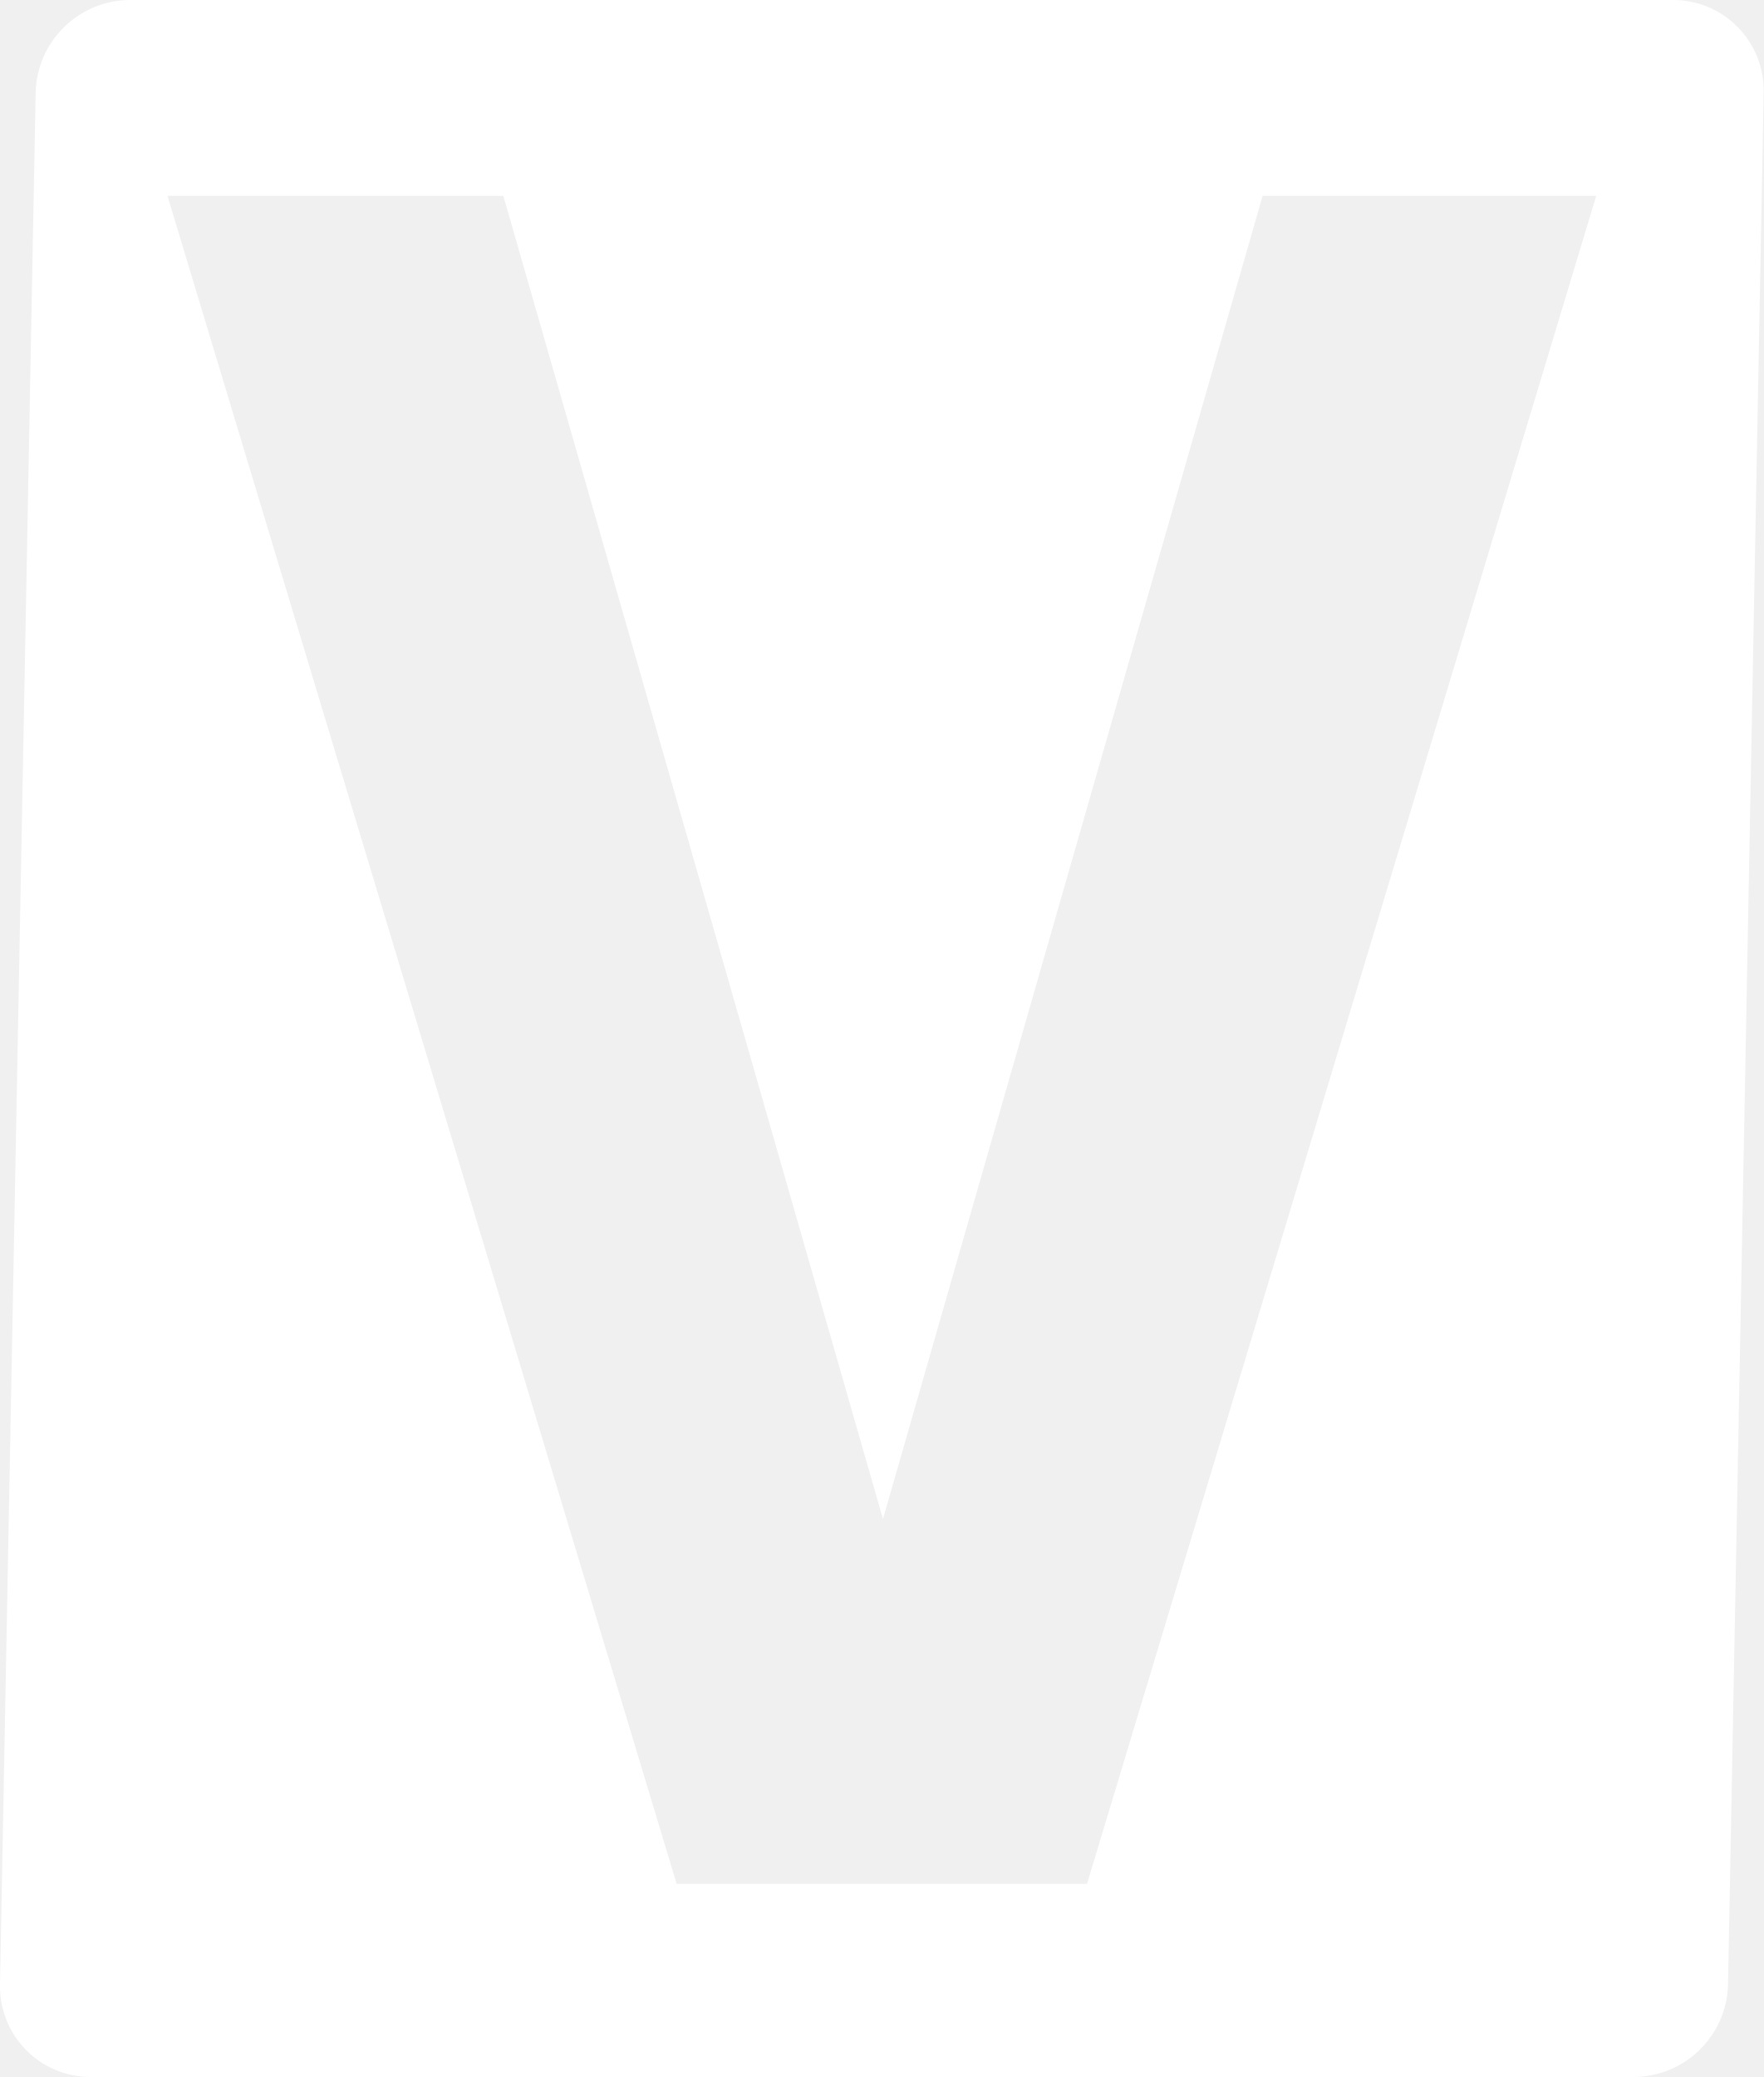
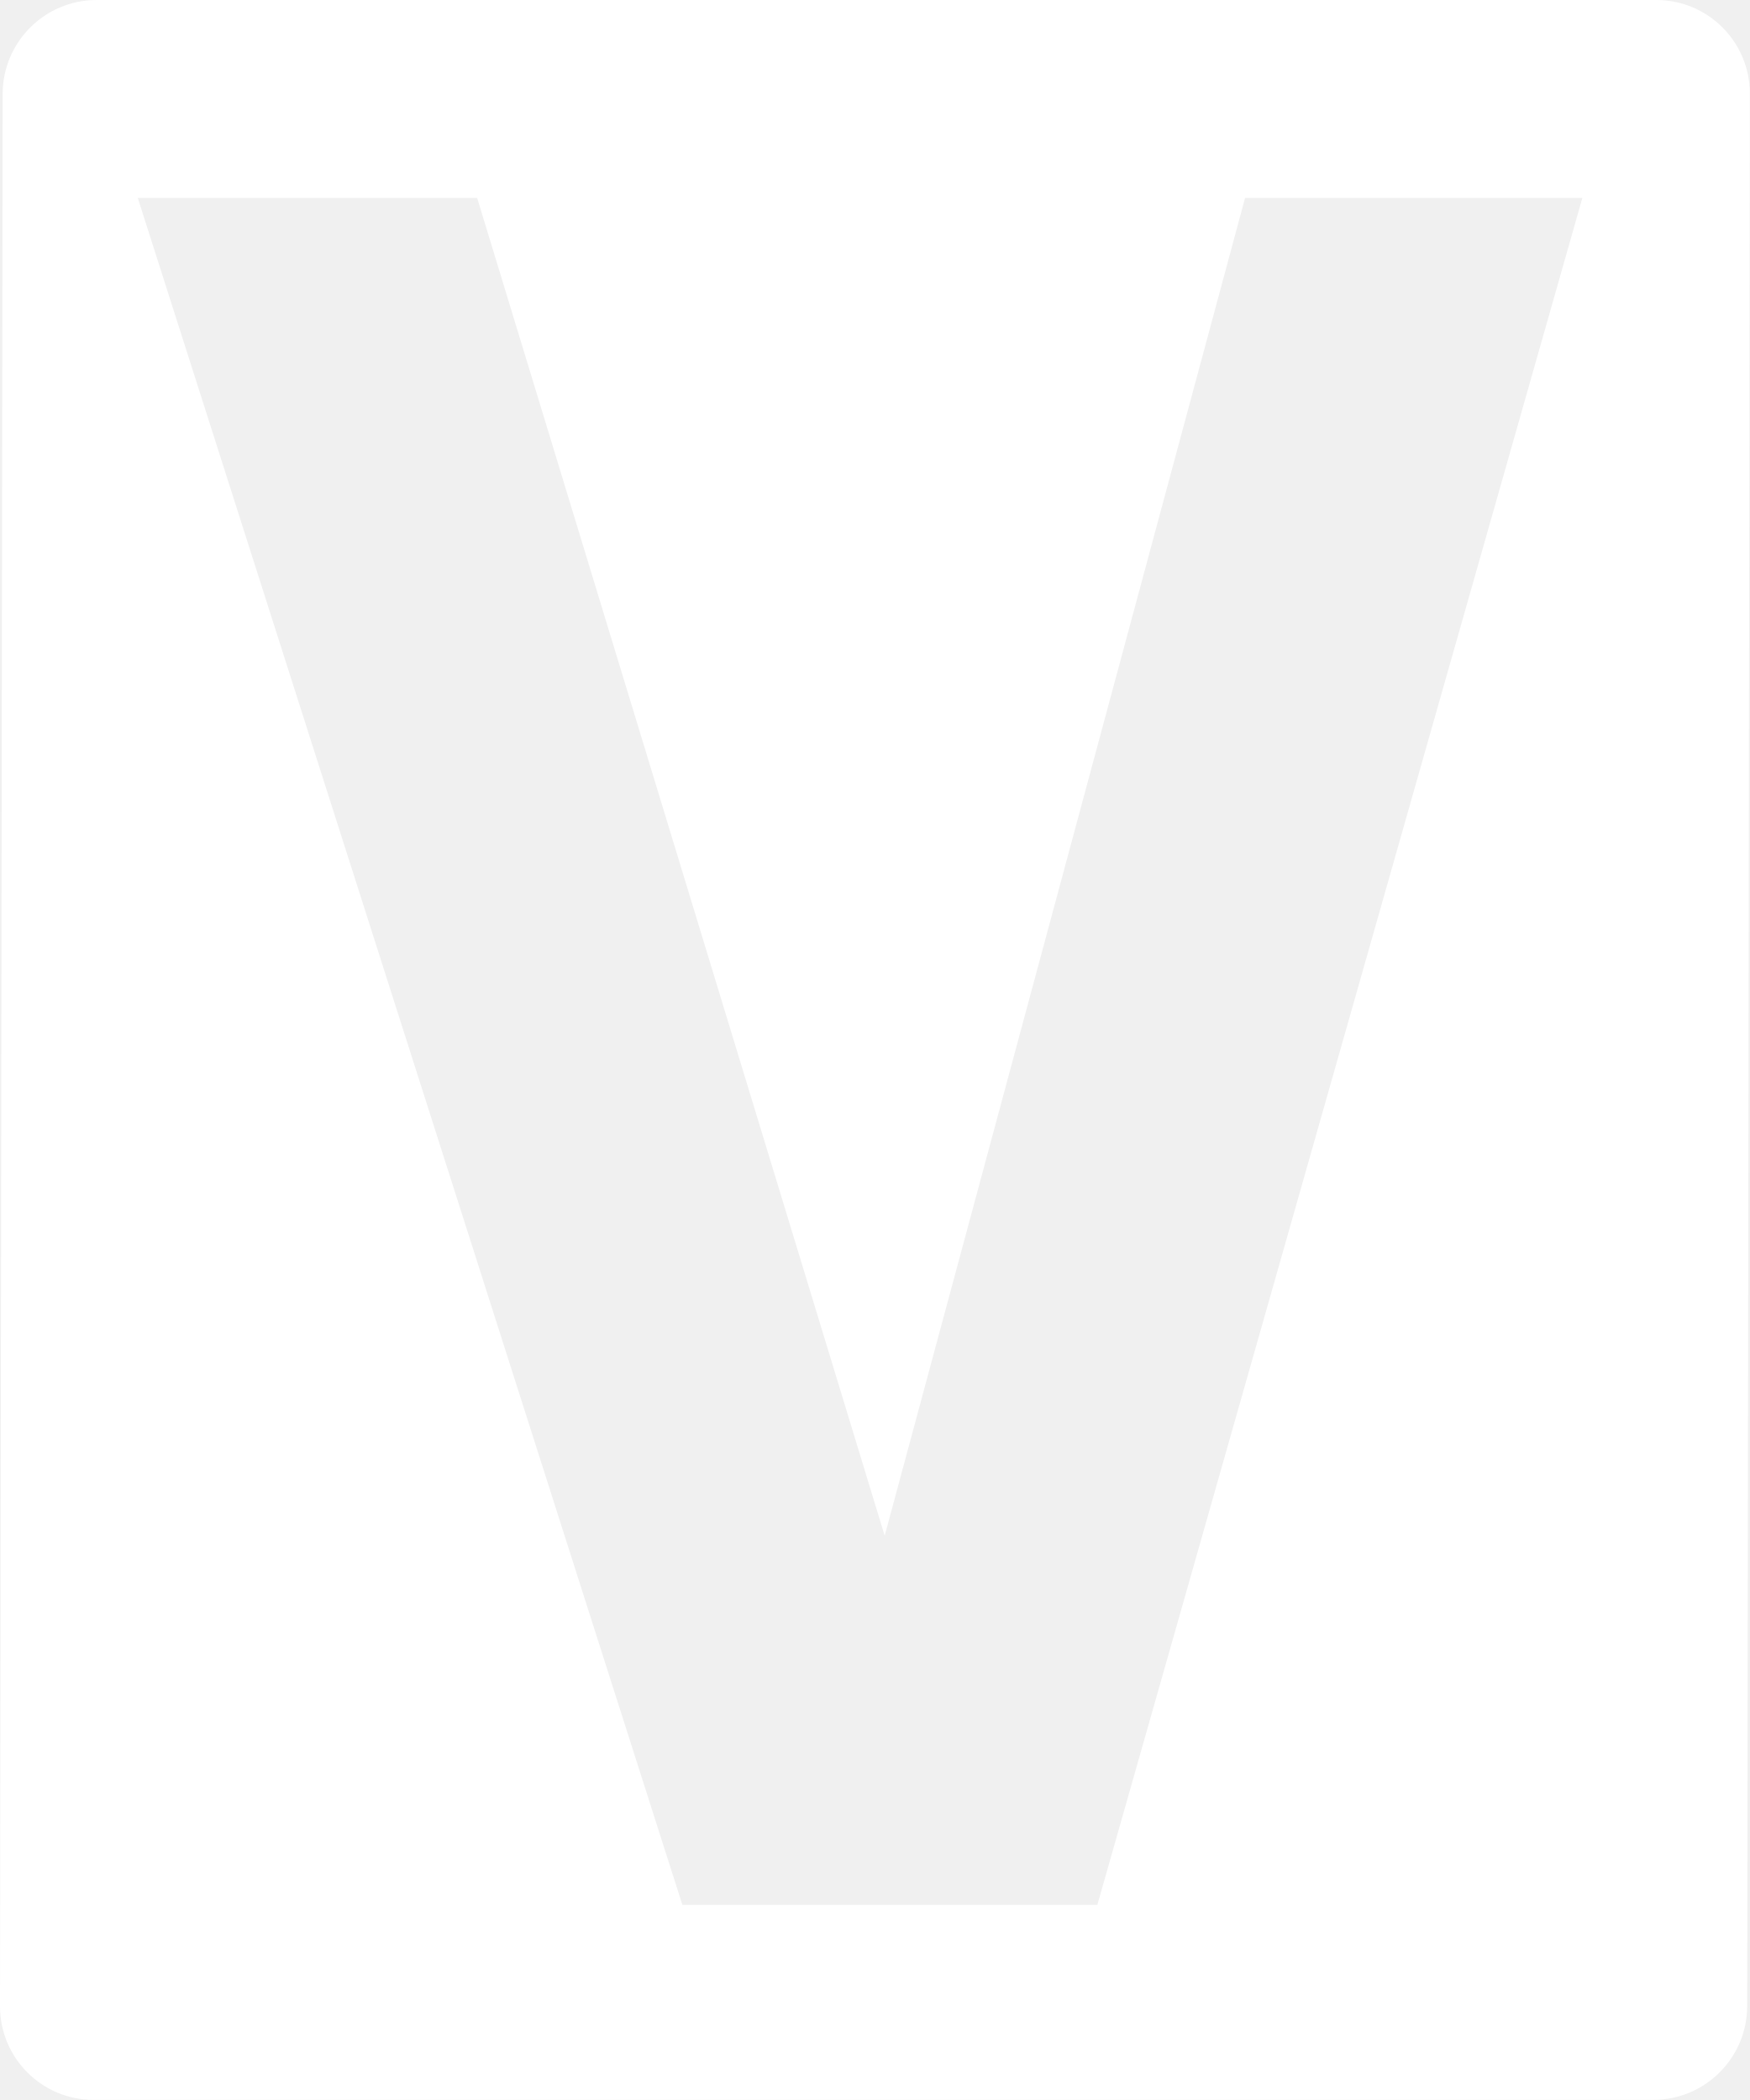
- <svg xmlns="http://www.w3.org/2000/svg" viewBox="0 0 132.17 155.67">
+ <svg xmlns="http://www.w3.org/2000/svg" viewBox="0 0 502.4 603.03">
  <defs>
    <style>.a{fill:#fff;}</style>
  </defs>
-   <path class="a" d="M125.36,0H9.75A7.11,7.11,0,0,0,2.67,7L0,148.72a6.79,6.79,0,0,0,6.82,6.95h115.6a7.11,7.11,0,0,0,7.08-6.95L132.17,7A6.79,6.79,0,0,0,125.36,0ZM81.46,141.2H50.71L12.55,14.68H37.72l28.45,99.17L94.62,14.68h25Z" />
+   <path class="a" d="M475.54,0H27.71A27,27,0,0,0,.76,26.91L0,576.12A26.87,26.87,0,0,0,26.87,603H474.7a27,27,0,0,0,26.94-26.91l.76-549.21A26.86,26.86,0,0,0,475.54,0ZM315.06,547H195.92L39.56,56.85H137L254,441,357.47,56.85h96.84Z" />
</svg>
